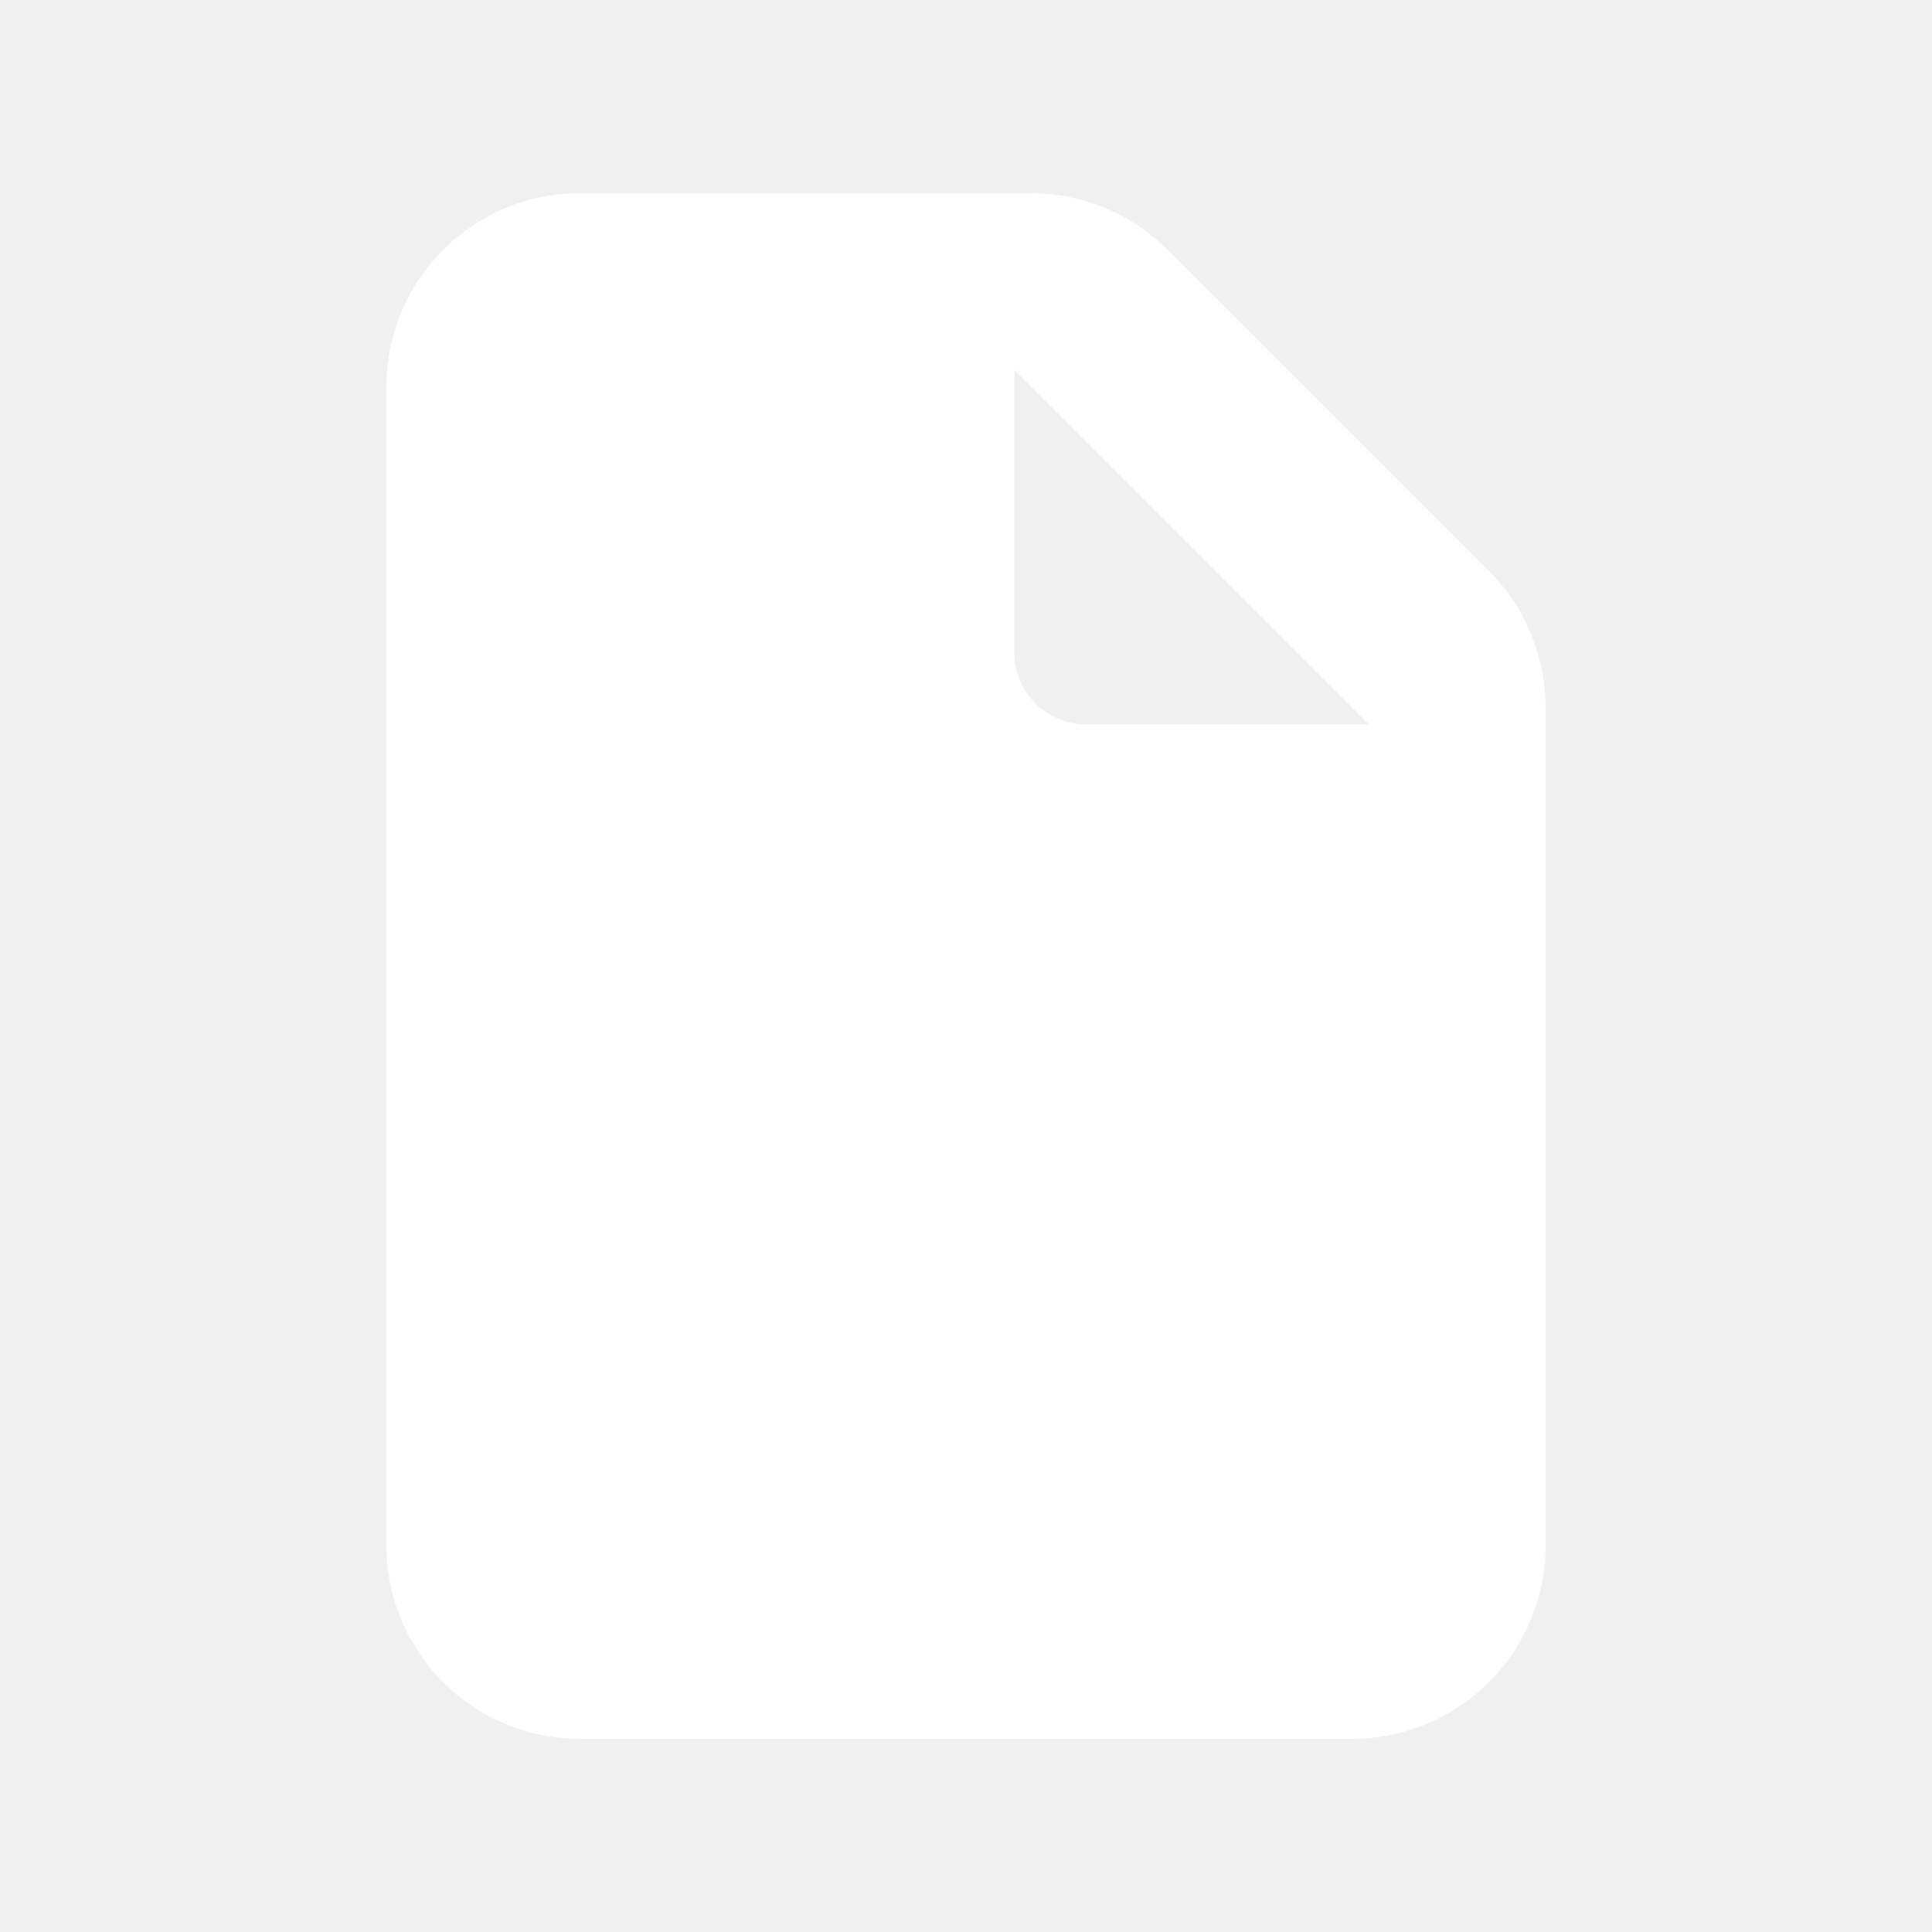
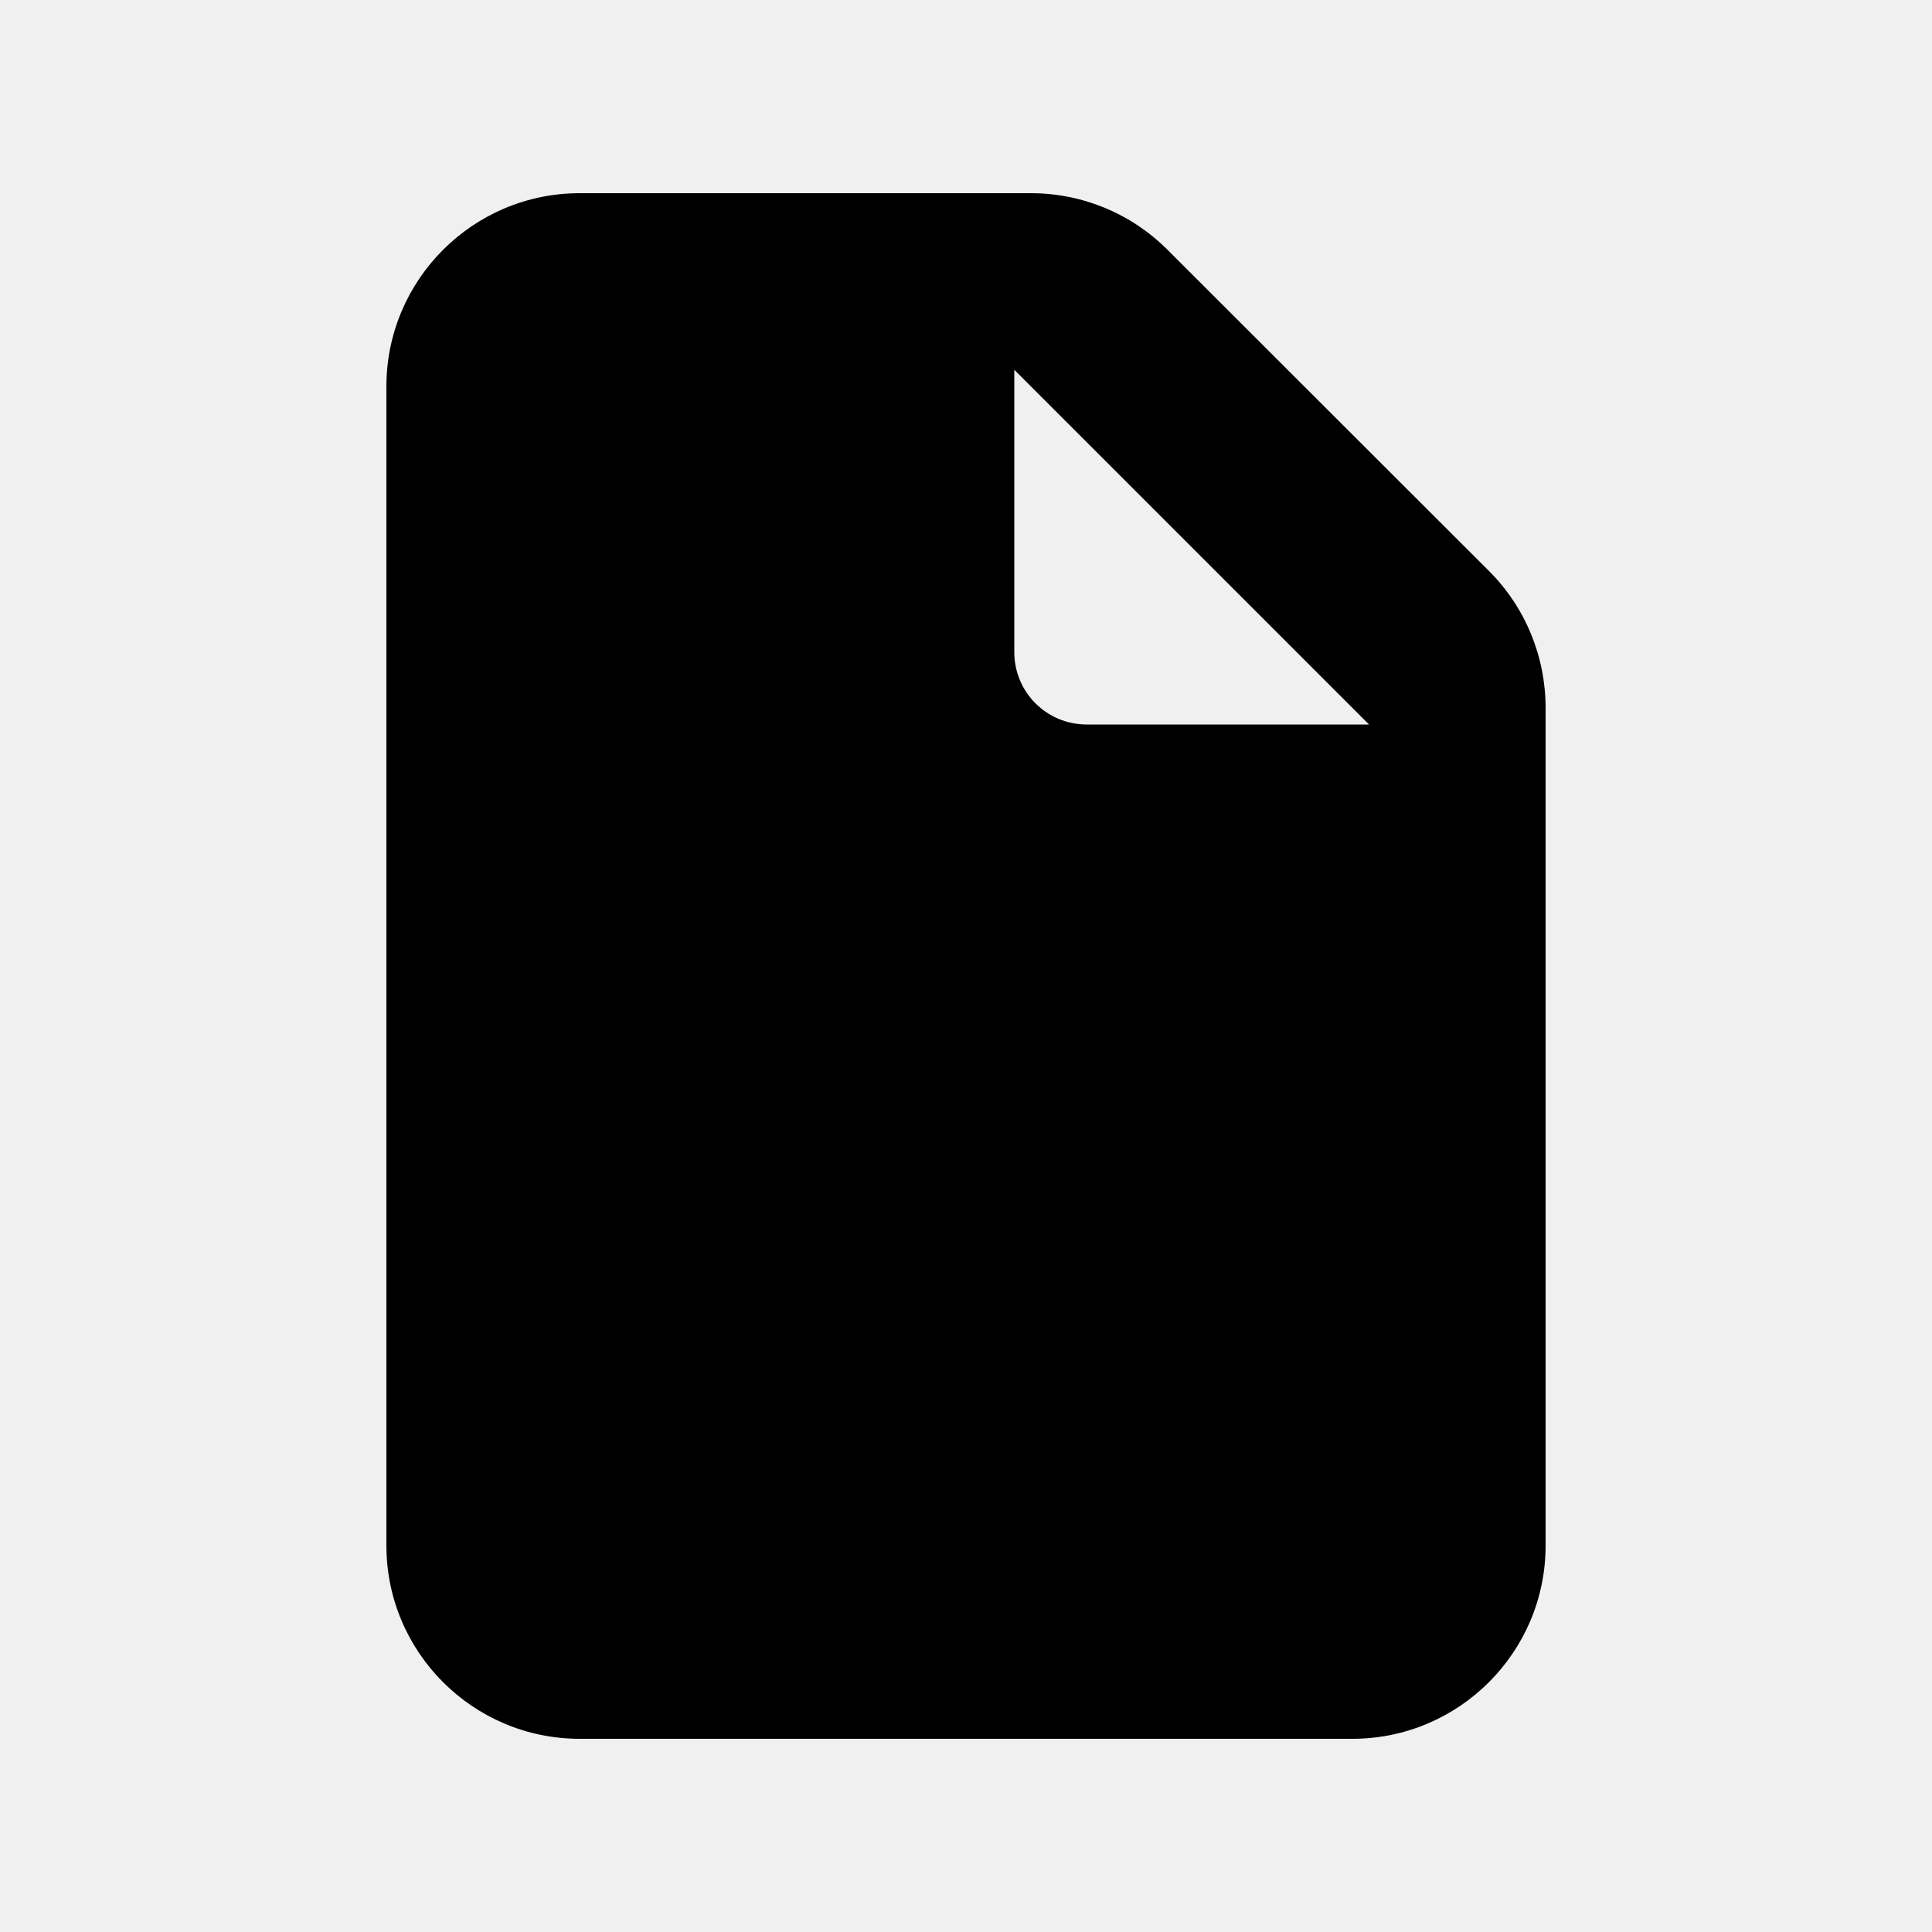
<svg xmlns="http://www.w3.org/2000/svg" viewBox="0 0 640 640">
-   <path fill="white" d="M192 64C156.7 64 128 92.7 128 128L128 512C128 547.3 156.7 576 192 576L448 576C483.3 576 512 547.3 512 512L512 234.5C512 217.5 505.3 201.2 493.3 189.2L386.7 82.7C374.7 70.7 358.5 64 341.5 64L192 64zM453.5 240L360 240C346.7 240 336 229.3 336 216L336 122.5L453.5 240z" />
+   <path fill="black" d="M192 64C156.7 64 128 92.7 128 128L128 512C128 547.3 156.7 576 192 576L448 576C483.3 576 512 547.3 512 512L512 234.5C512 217.5 505.3 201.2 493.3 189.2L386.7 82.7C374.7 70.7 358.5 64 341.5 64L192 64zM453.5 240L360 240C346.7 240 336 229.3 336 216L336 122.5L453.5 240z" />
</svg>
